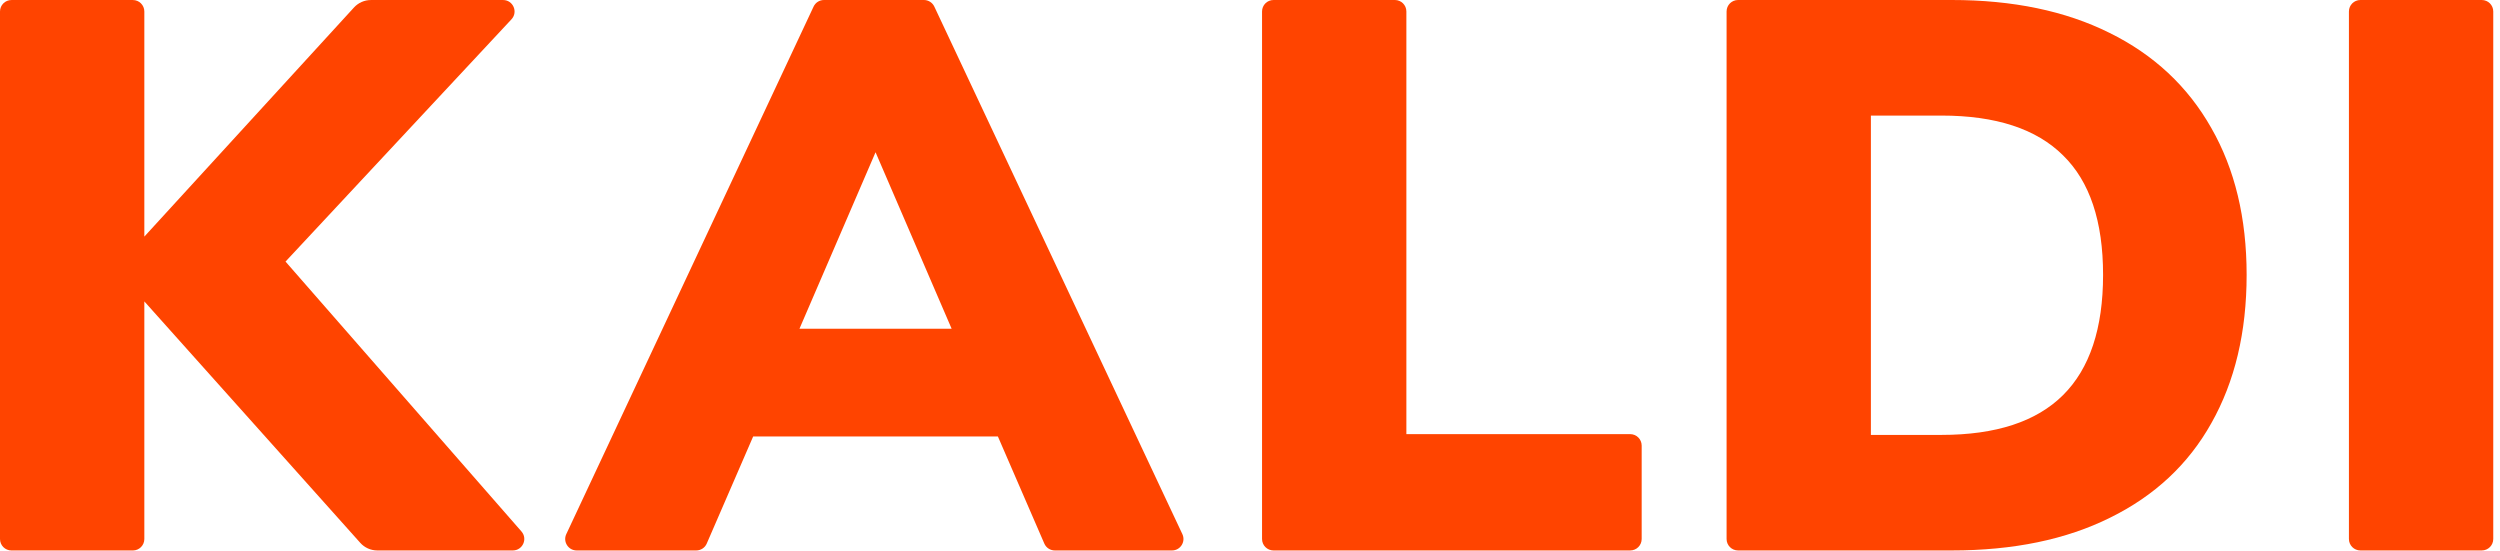
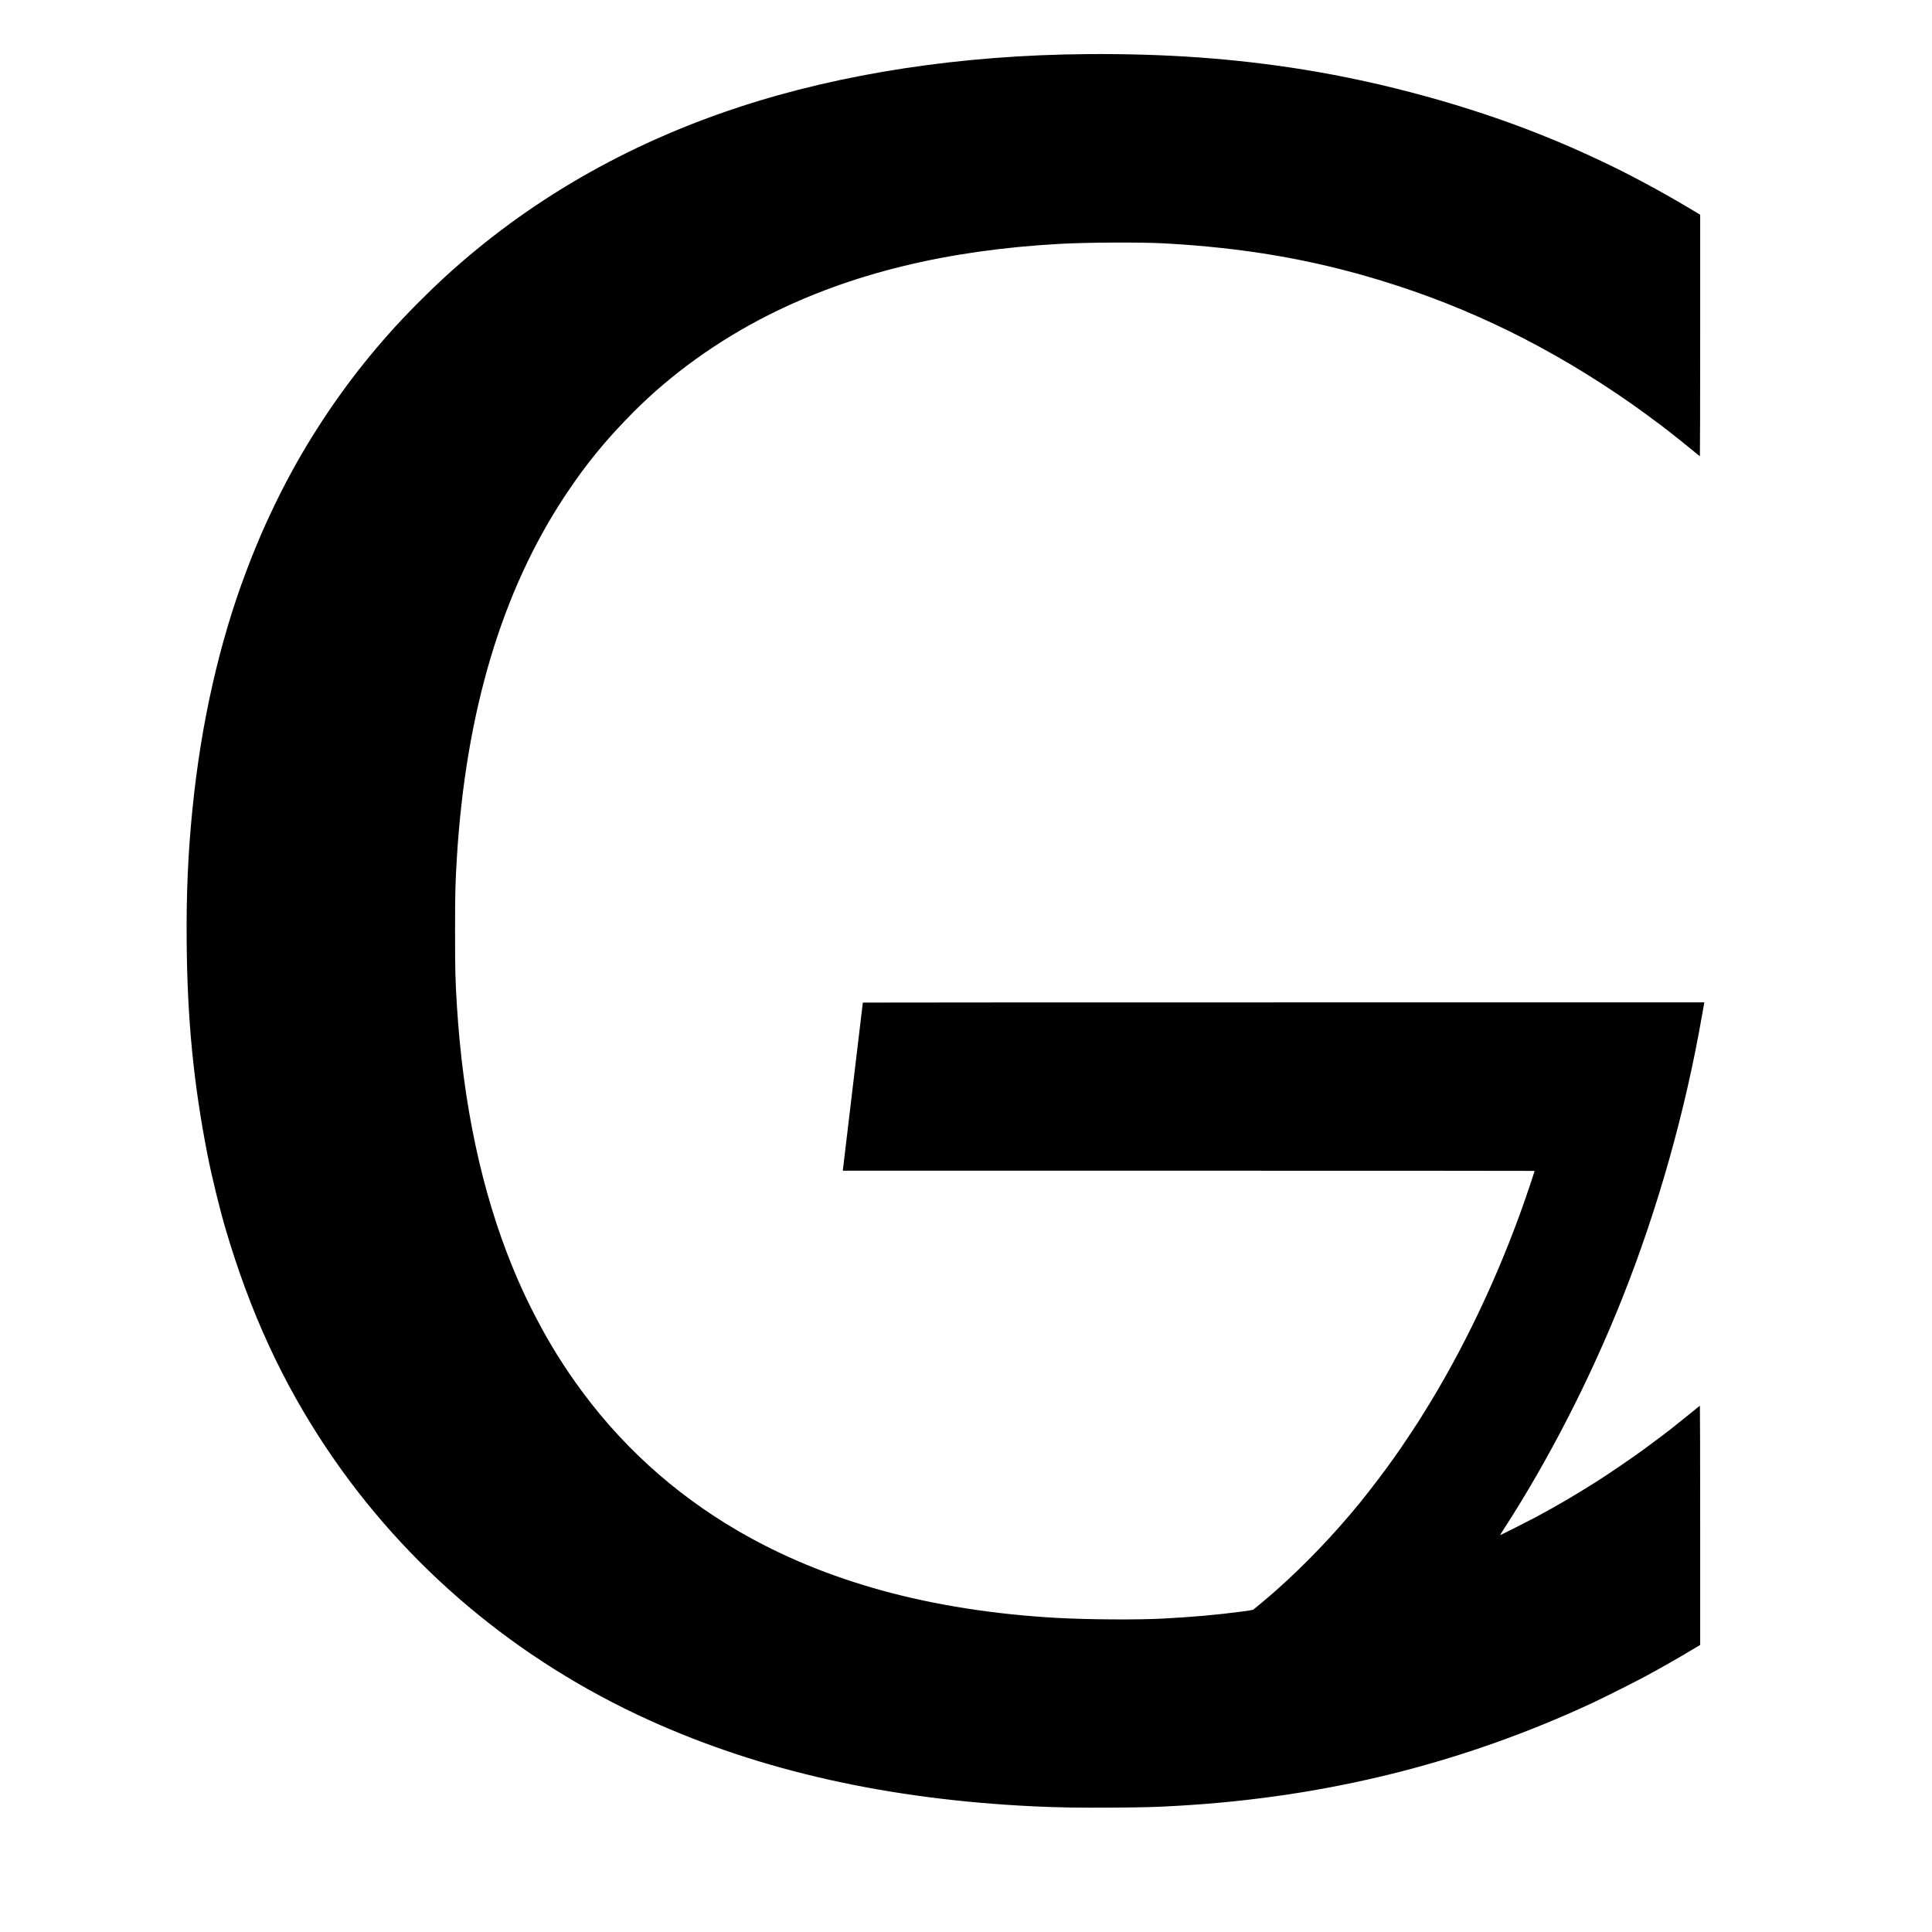
- <svg xmlns="http://www.w3.org/2000/svg" xmlns:xlink="http://www.w3.org/1999/xlink" viewBox="0 0 109 24">
-   <g transform="translate(-1470)">
-     <g style="mix-blend-mode:normal" transform="translate(1470)" fill="#f40">
-       <use xlink:href="#b" style="mix-blend-mode:normal" />
-       <use xlink:href="#c" style="mix-blend-mode:normal" />
-       <use xlink:href="#d" style="mix-blend-mode:normal" />
-       <use xlink:href="#e" style="mix-blend-mode:normal" />
-       <use xlink:href="#f" style="mix-blend-mode:normal" />
-     </g>
+ <svg xmlns="http://www.w3.org/2000/svg" version="1.0" width="4167pt" height="4167pt" viewBox="0 0 4167 4167" preserveAspectRatio="xMidYMid meet">
+   <g transform="translate(0,4167) scale(0.1,-0.1)">
+     <path d="M23450 40503 c-2718 -21 -5296 -414 -7520 -1146 -2433 -801 -4555 -2029 -6340 -3666 -396 -364 -849 -822 -1191 -1206 -765 -859 -1424 -1780 -1997 -2790 -313 -553 -633 -1211 -877 -1805 -98 -238 -119 -292 -217 -550 -578 -1529 -973 -3276 -1157 -5120 -95 -944 -133 -1805 -125 -2835 12 -1687 146 -3072 449 -4620 85 -439 263 -1170 387 -1590 531 -1806 1229 -3322 2193 -4760 1703 -2541 4096 -4555 6950 -5848 2414 -1093 5147 -1706 8290 -1857 531 -25 980 -32 1715 -27 742 6 893 10 1445 42 3151 185 6091 916 8870 2206 263 122 914 449 1185 595 278 150 629 349 938 533 l222 132 0 2579 c0 1419 -3 2580 -6 2580 -3 0 -90 -69 -192 -153 -103 -83 -232 -188 -287 -231 -55 -44 -129 -103 -165 -132 -55 -44 -221 -168 -545 -409 -208 -155 -774 -542 -1025 -701 -488 -309 -880 -538 -1330 -779 -165 -88 -754 -385 -764 -385 -3 0 29 52 70 116 961 1481 1863 3235 2556 4974 775 1943 1373 4066 1733 6150 19 113 38 215 40 227 l5 23 -9075 0 c-4991 0 -9075 -2 -9075 -4 0 -2 -34 -284 -75 -627 -164 -1370 -326 -2733 -351 -2946 l-6 -53 7461 0 c4103 0 7461 -2 7461 -4 0 -10 -145 -444 -220 -656 -575 -1642 -1333 -3231 -2193 -4600 -36 -58 -83 -132 -103 -165 -43 -68 -315 -478 -367 -552 -18 -26 -71 -102 -117 -168 -200 -287 -537 -732 -784 -1035 -545 -666 -1173 -1323 -1791 -1870 -156 -139 -416 -357 -500 -421 -5 -4 -116 -21 -245 -38 -557 -73 -1030 -115 -1700 -151 -549 -30 -1630 -22 -2295 15 -2697 154 -4988 780 -6870 1878 -1402 817 -2578 1893 -3507 3207 -366 518 -655 1003 -950 1592 -70 141 -128 259 -128 261 0 3 -24 56 -54 118 -67 143 -137 302 -222 511 -666 1628 -1066 3509 -1199 5628 -35 565 -40 775 -40 1615 0 840 5 1028 40 1605 195 3137 971 5730 2330 7785 451 682 877 1203 1480 1810 810 815 1812 1535 2900 2085 1779 898 3848 1405 6290 1540 604 33 1742 39 2255 11 1715 -94 3177 -344 4673 -801 1924 -587 3689 -1456 5422 -2670 148 -104 545 -394 641 -469 40 -31 107 -83 150 -116 124 -96 379 -300 527 -422 74 -62 138 -113 141 -113 3 0 6 1172 6 2605 l0 2604 -232 139 c-635 378 -1312 741 -1903 1019 -491 231 -827 378 -1295 565 -1570 628 -3395 1129 -5122 1407 -1489 240 -2982 347 -4668 334z" />
  </g>
-   <defs>
-     <path id="b" d="M22.735 23.171c.283.323.053.829-.376.829h-5.907c-.285 0-.556-.121-.745-.333l-9.414-10.526v10.36c0 .276-.224.5-.5.5h-5.293c-.276 0-.5-.224-.5-.5v-23c0-.276.224-.5.5-.5h5.293c.276 0 .5.224.5.5v9.815l9.141-9.99c.19-.207.457-.325.738-.325h5.762c.437 0 .664.521.366.841l-9.851 10.563 10.287 11.767z" />
-     <path id="c" d="M45.991 24c-.199 0-.38-.118-.459-.301l-2.024-4.669h-10.67l-2.024 4.669c-.079.183-.259.301-.459.301h-5.212c-.366 0-.608-.381-.453-.712l10.782-23c.082-.176.259-.288.453-.288h4.358c.194 0 .37.112.453.287l10.815 23c.156.332-.086.713-.452.713h-5.108zm-11.135-9.668h6.635l-3.317-7.694-3.317 7.694z" />
-     <path id="d" d="M55.525 24c-.276 0-.5-.224-.5-.5v-23c0-.276.224-.5.5-.5h5.293c.276 0 .5.224.5.5v18.428h9.759c.276 0 .5.224.5.5v4.072c0 .276-.224.5-.5.5h-15.552z" />
-     <path id="e" d="M75.279.5c0-.276.224-.5.5-.5h9.315c2.667 0 4.959.477 6.874 1.43 1.938.953 3.42 2.338 4.446 4.153 1.026 1.793 1.539 3.926 1.539 6.4 0 2.496-.513 4.652-1.539 6.468-1.003 1.793-2.474 3.166-4.412 4.119-1.915.953-4.218 1.43-6.908 1.43h-9.315c-.276 0-.5-.224-.5-.5v-23zm9.37 18.462c2.371 0 4.138-.579 5.301-1.736 1.163-1.157 1.744-2.905 1.744-5.242 0-2.338-.581-4.074-1.744-5.209-1.163-1.157-2.93-1.736-5.301-1.736h-3.078v13.923h3.078z" />
-     <path id="f" d="M102.913 24c-.276 0-.5-.224-.5-.5v-23c0-.276.224-.5.5-.5h5.293c.276 0 .5.224.5.5v23c0 .276-.224.5-.5.5h-5.293z" />
-   </defs>
</svg>
